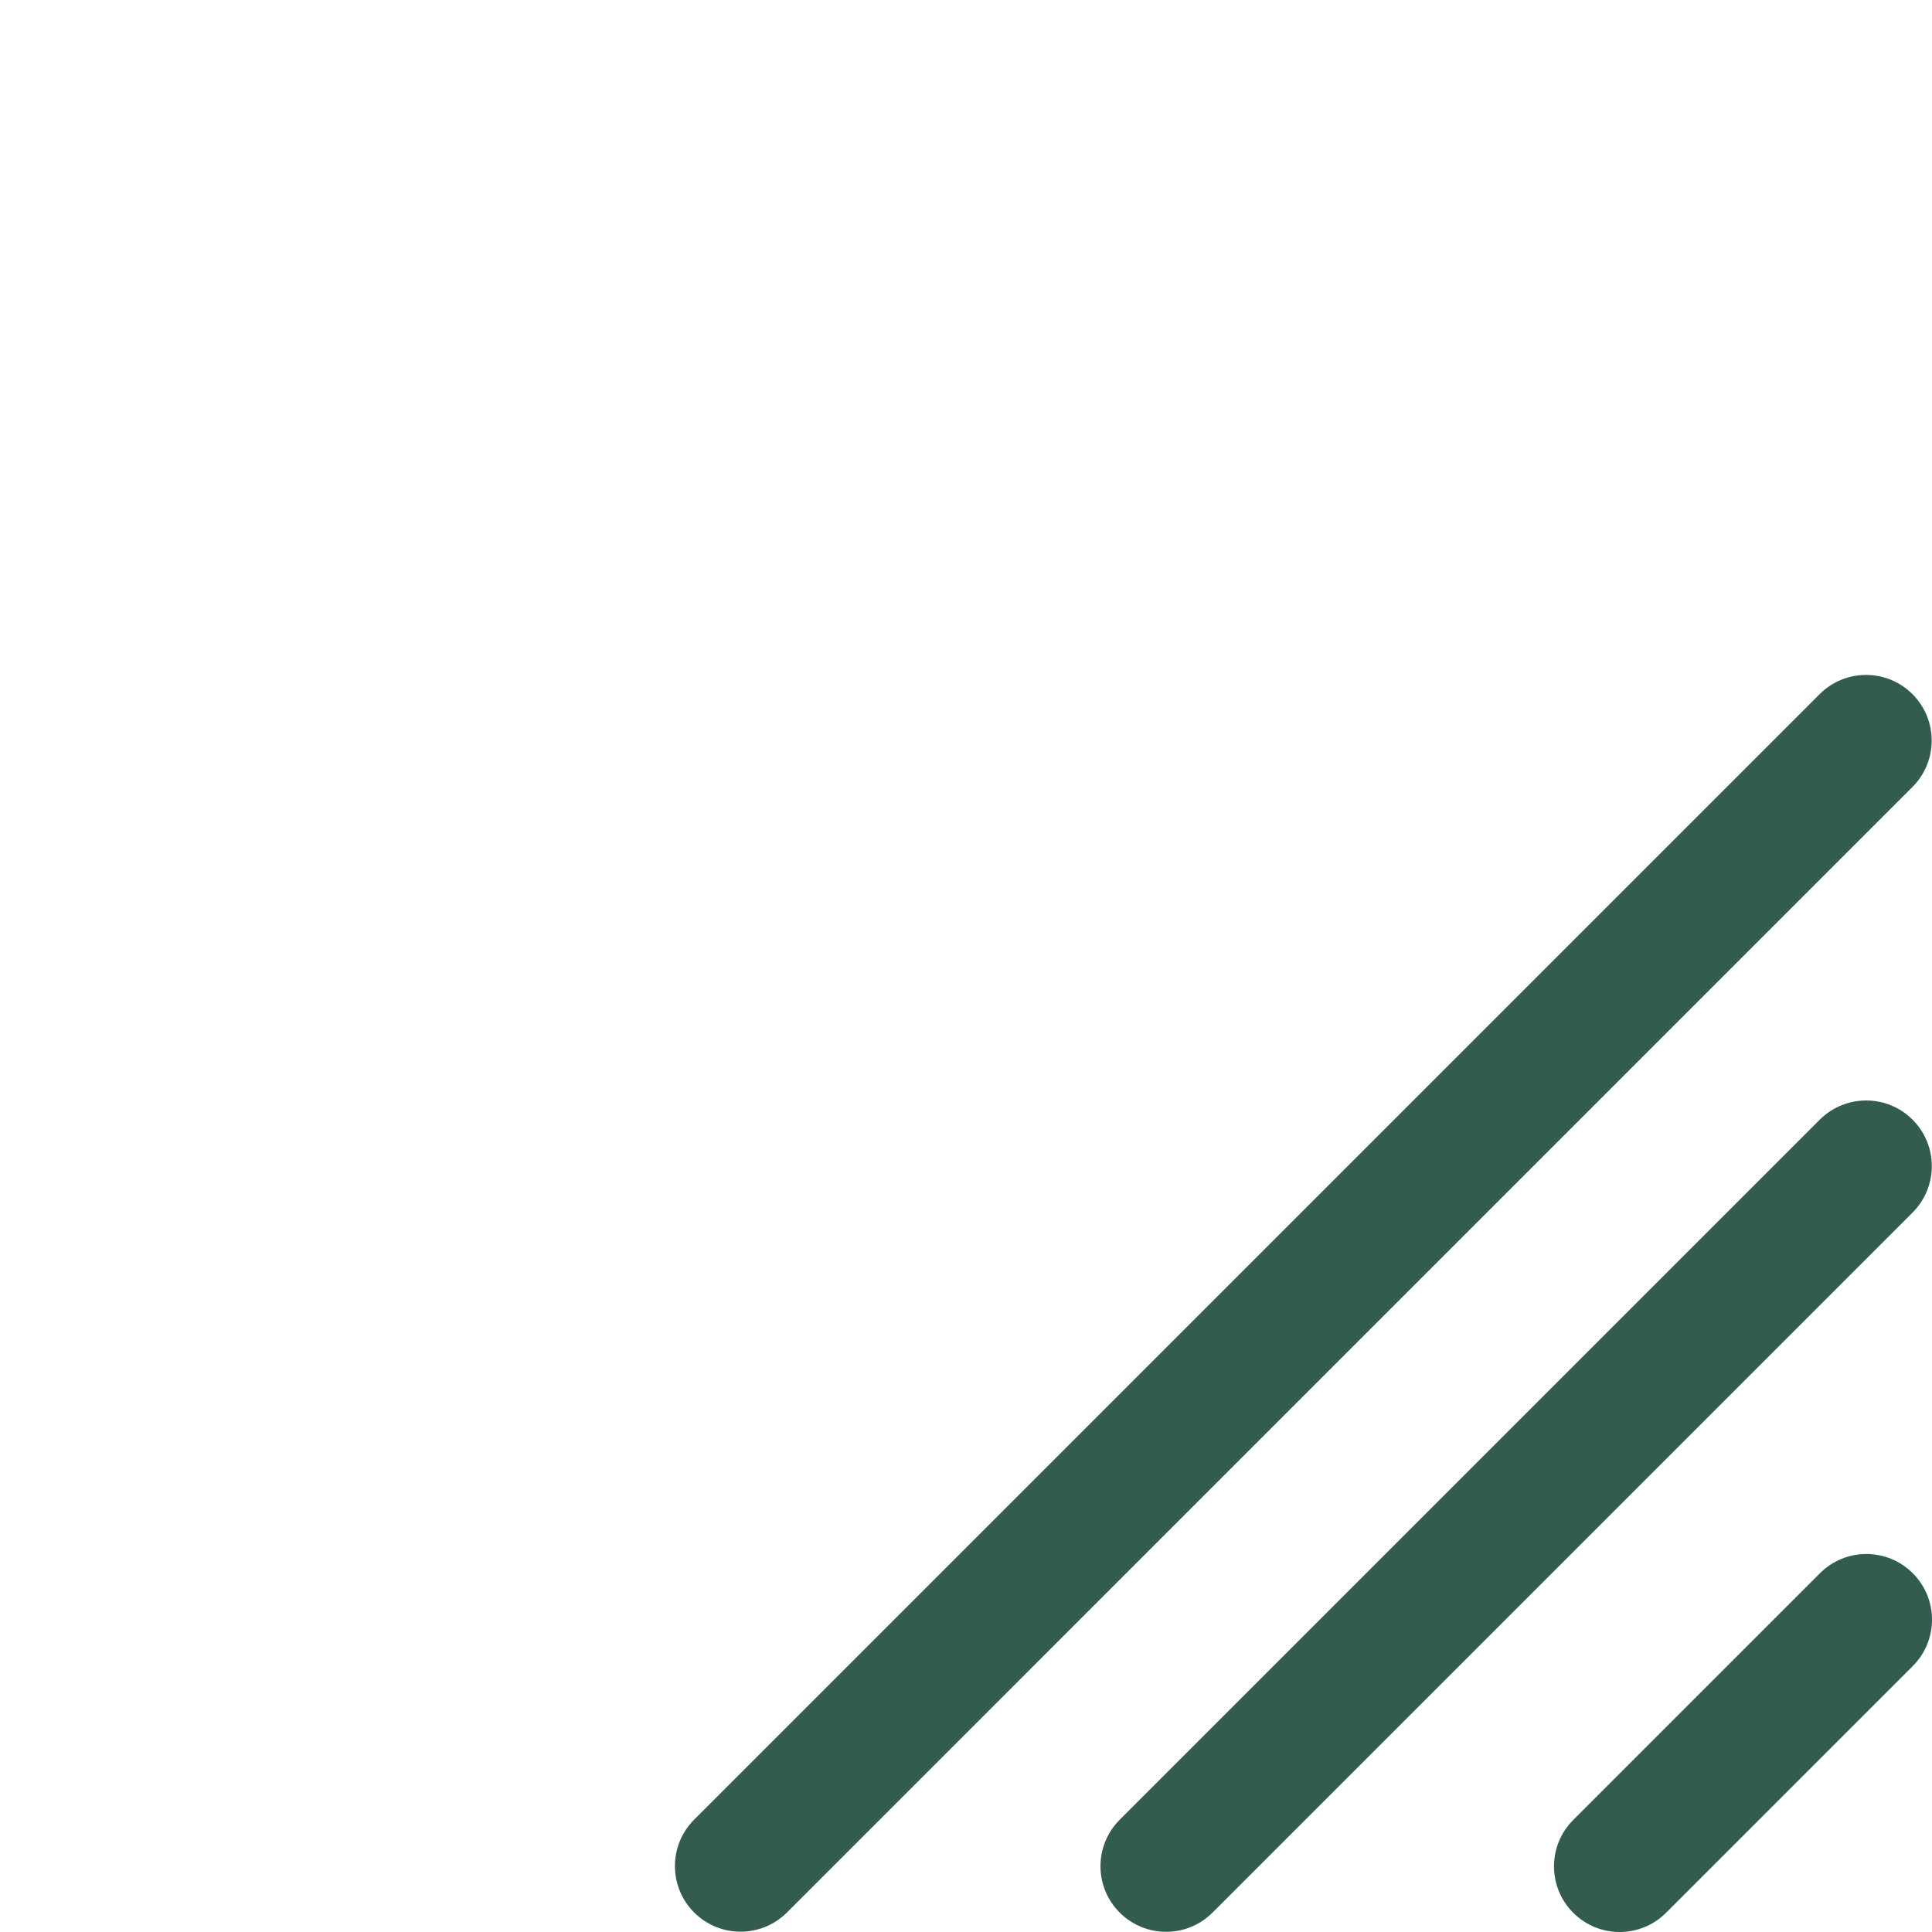
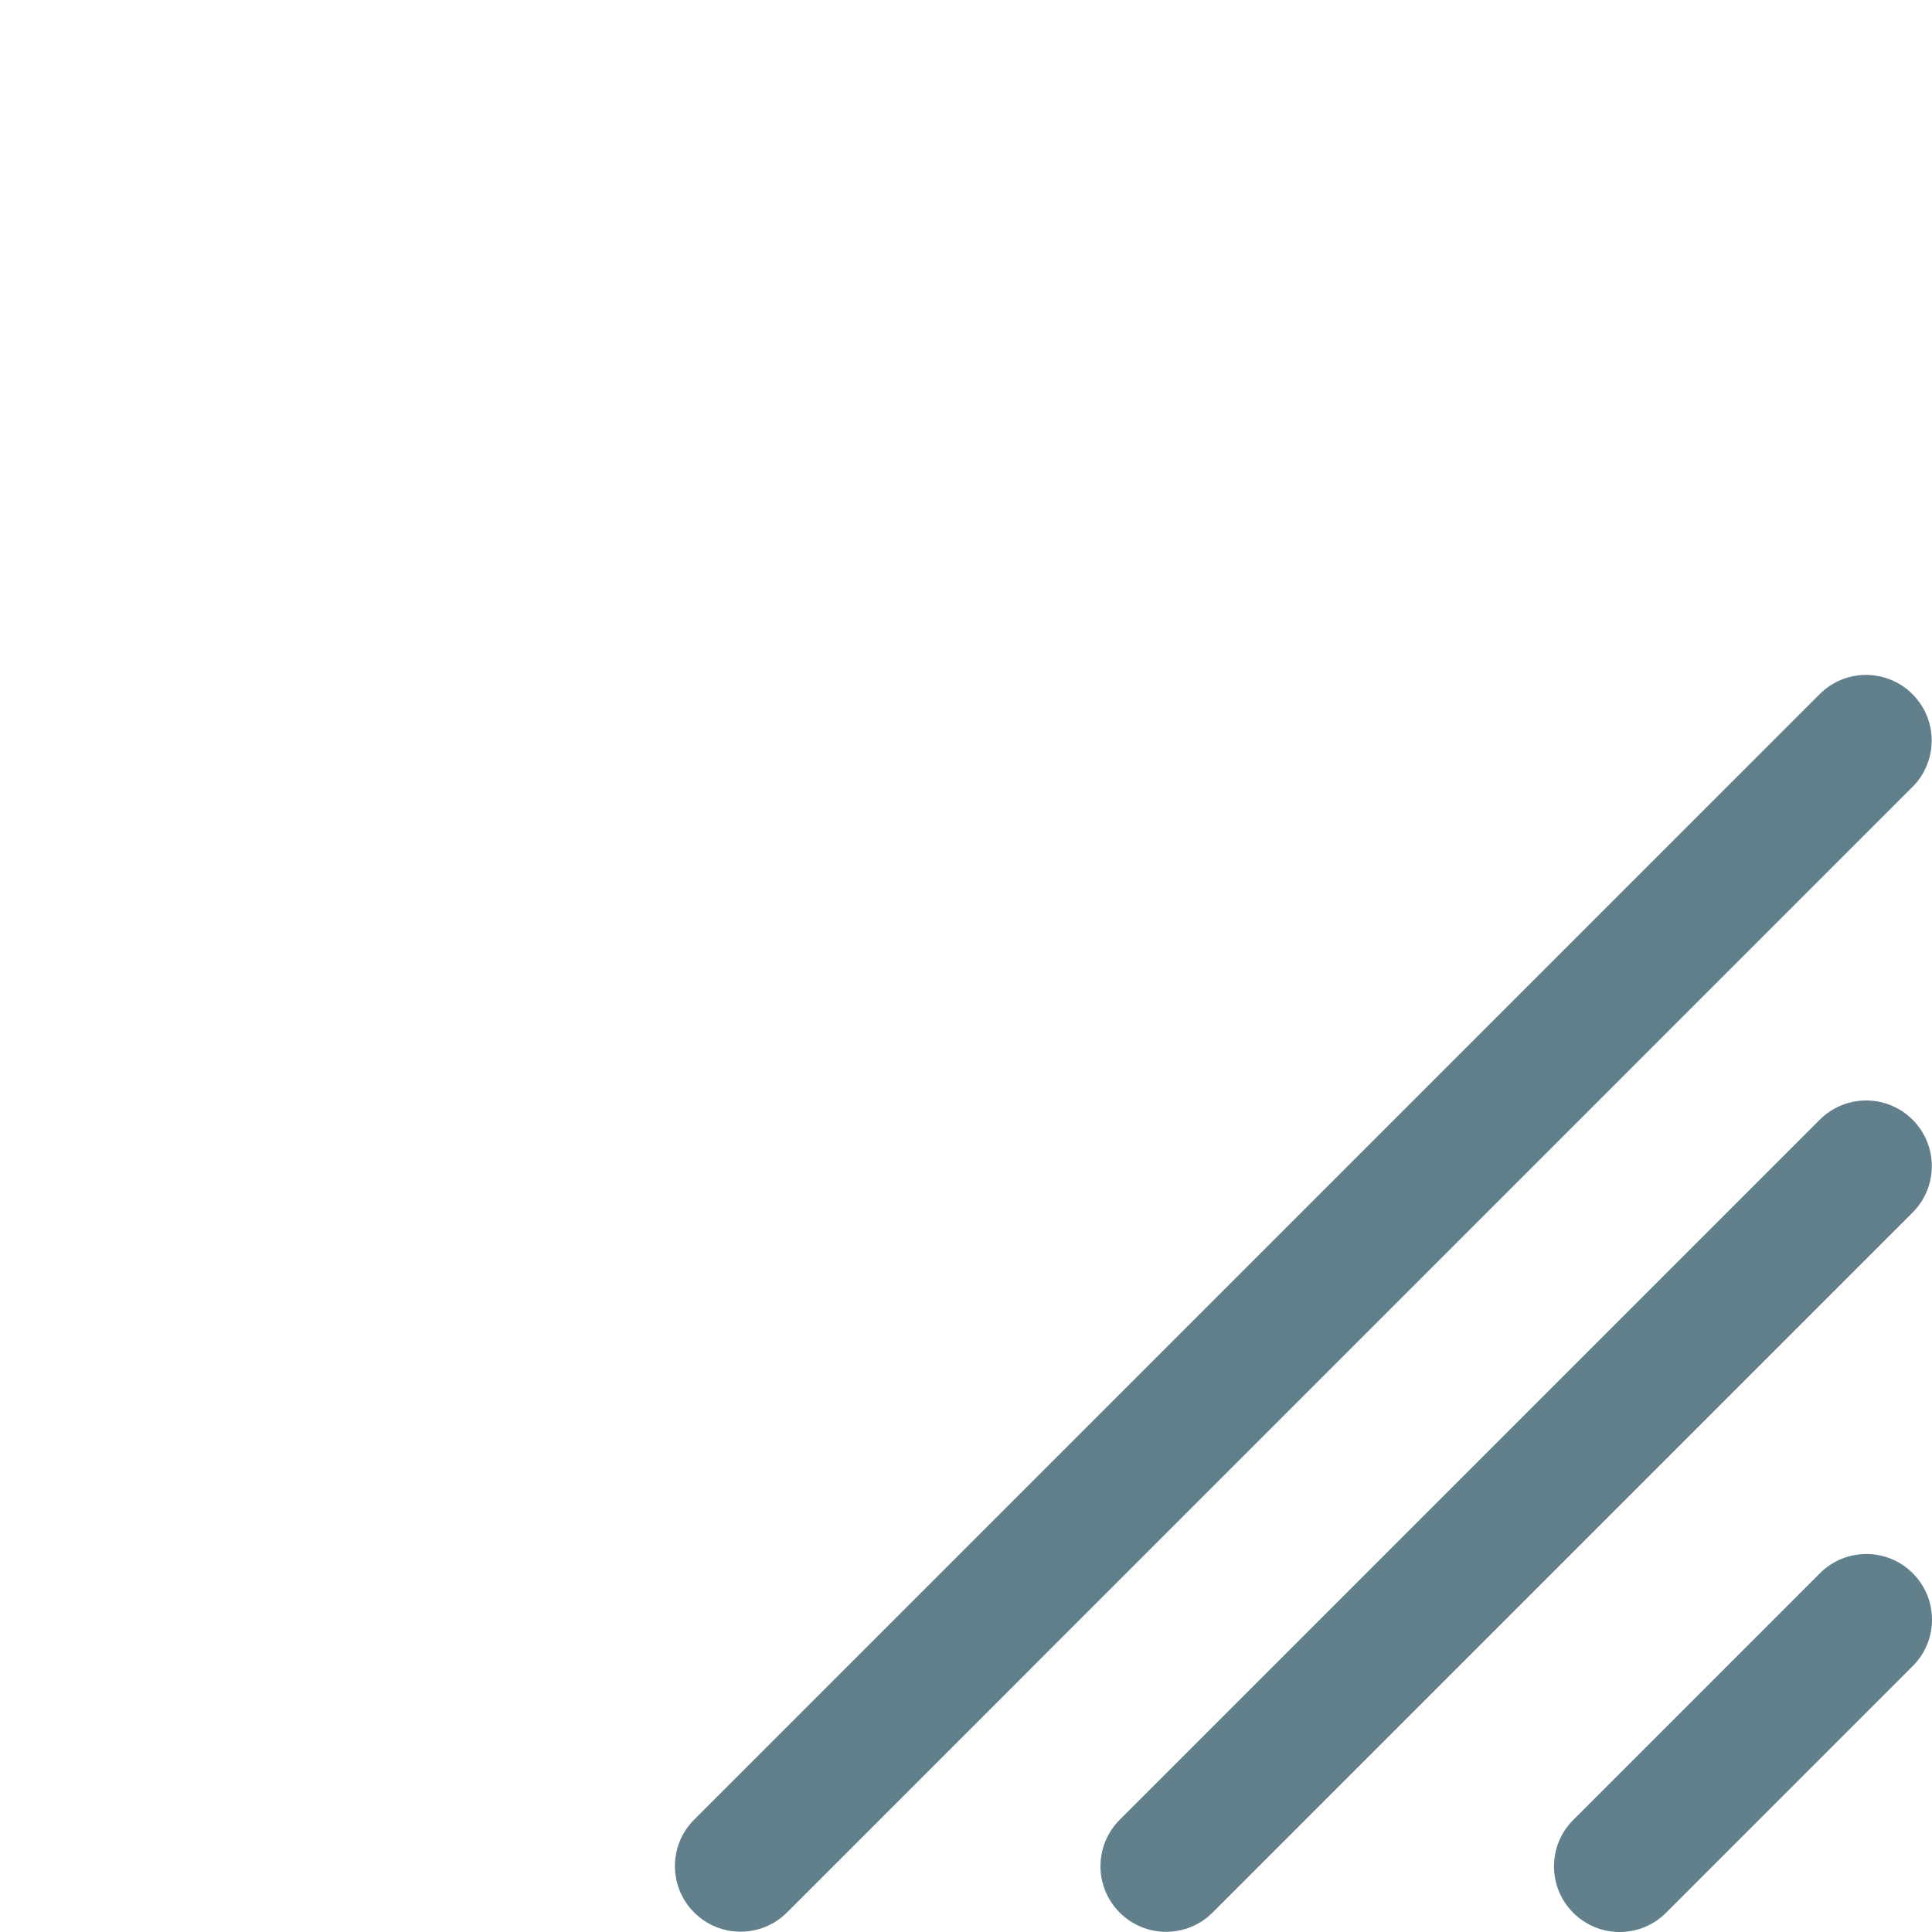
<svg xmlns="http://www.w3.org/2000/svg" version="1.0" id="Calque_1" x="0px" y="0px" viewBox="0 0 4000 4000" style="enable-background:new 0 0 4000 4000;" xml:space="preserve">
-   <path style="fill:#335c50;" d="M3257.2,3960.2L3257.2,3960.2c-53.07-53.07-53.07-139.11,0-192.18l510.81-510.81  c53.07-53.07,139.11-53.07,192.18,0v0c53.07,53.07,53.07,139.11,0,192.18l-510.81,510.81  C3396.31,4013.27,3310.27,4013.27,3257.2,3960.2z" />
-   <path style="fill:#335c50;" d="M2318.22,3959.82L2318.22,3959.82c-53.07-53.07-53.07-139.11,0-192.18l1449.42-1449.42  c53.07-53.07,139.11-53.07,192.18,0l0,0c53.07,53.07,53.07,139.11,0,192.18L2510.41,3959.82  C2457.34,4012.89,2371.29,4012.89,2318.22,3959.82z" />
-   <path style="fill:#335c50;" d="M1437.16,3959.56L1437.16,3959.56c-53.07-53.07-53.07-139.11,0-192.18l2330.22-2330.22  c53.07-53.07,139.11-53.07,192.18,0l0,0c53.07,53.07,53.07,139.11,0,192.18L1629.35,3959.56  C1576.28,4012.63,1490.23,4012.63,1437.16,3959.56z" />
+   <path style="fill:#627f8c;" d="M3257.2,3960.2L3257.2,3960.2c-53.07-53.07-53.07-139.11,0-192.18l510.81-510.81  c53.07-53.07,139.11-53.07,192.18,0v0c53.07,53.07,53.07,139.11,0,192.18l-510.81,510.81  C3396.31,4013.27,3310.27,4013.27,3257.2,3960.2z" />
+   <path style="fill:#627f8c;" d="M2318.22,3959.82L2318.22,3959.82c-53.07-53.07-53.07-139.11,0-192.18l1449.42-1449.42  c53.07-53.07,139.11-53.07,192.18,0l0,0c53.07,53.07,53.07,139.11,0,192.18L2510.41,3959.82  C2457.34,4012.89,2371.29,4012.89,2318.22,3959.82z" />
+   <path style="fill:#627f8c;" d="M1437.16,3959.56L1437.16,3959.56c-53.07-53.07-53.07-139.11,0-192.18l2330.22-2330.22  c53.07-53.07,139.11-53.07,192.18,0l0,0c53.07,53.07,53.07,139.11,0,192.18L1629.35,3959.56  C1576.28,4012.63,1490.23,4012.63,1437.16,3959.56z" />
</svg>
